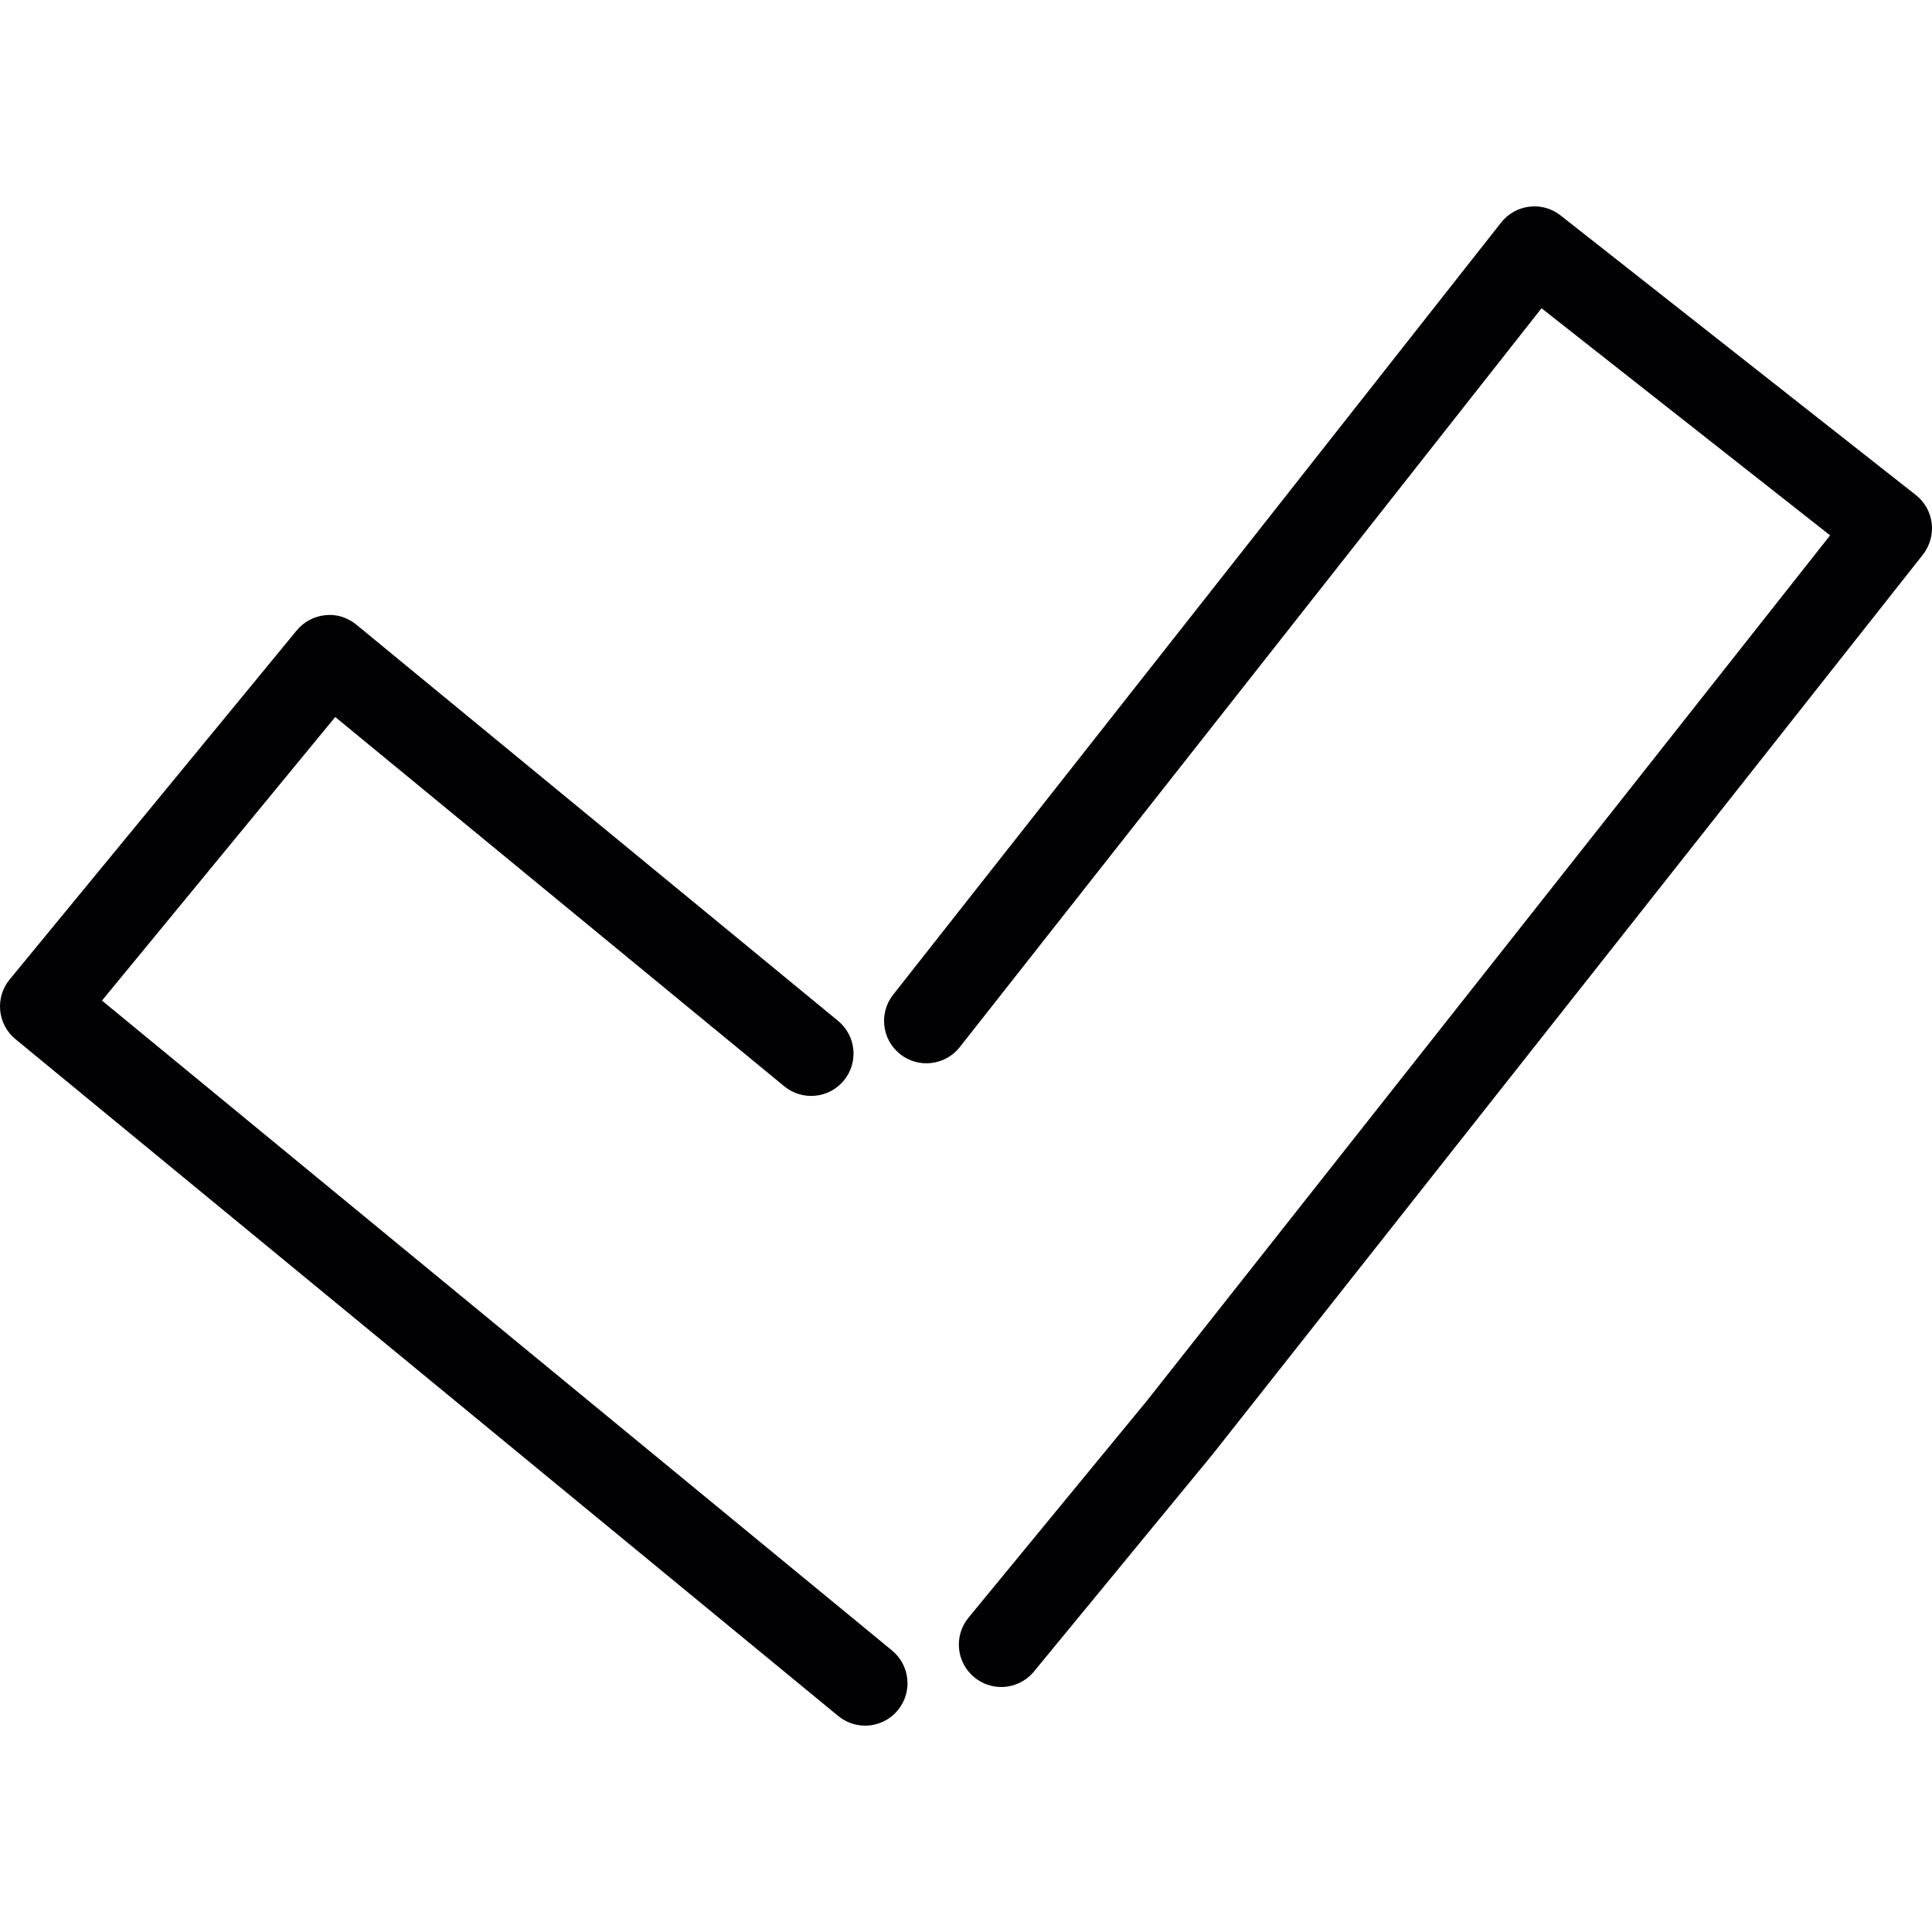
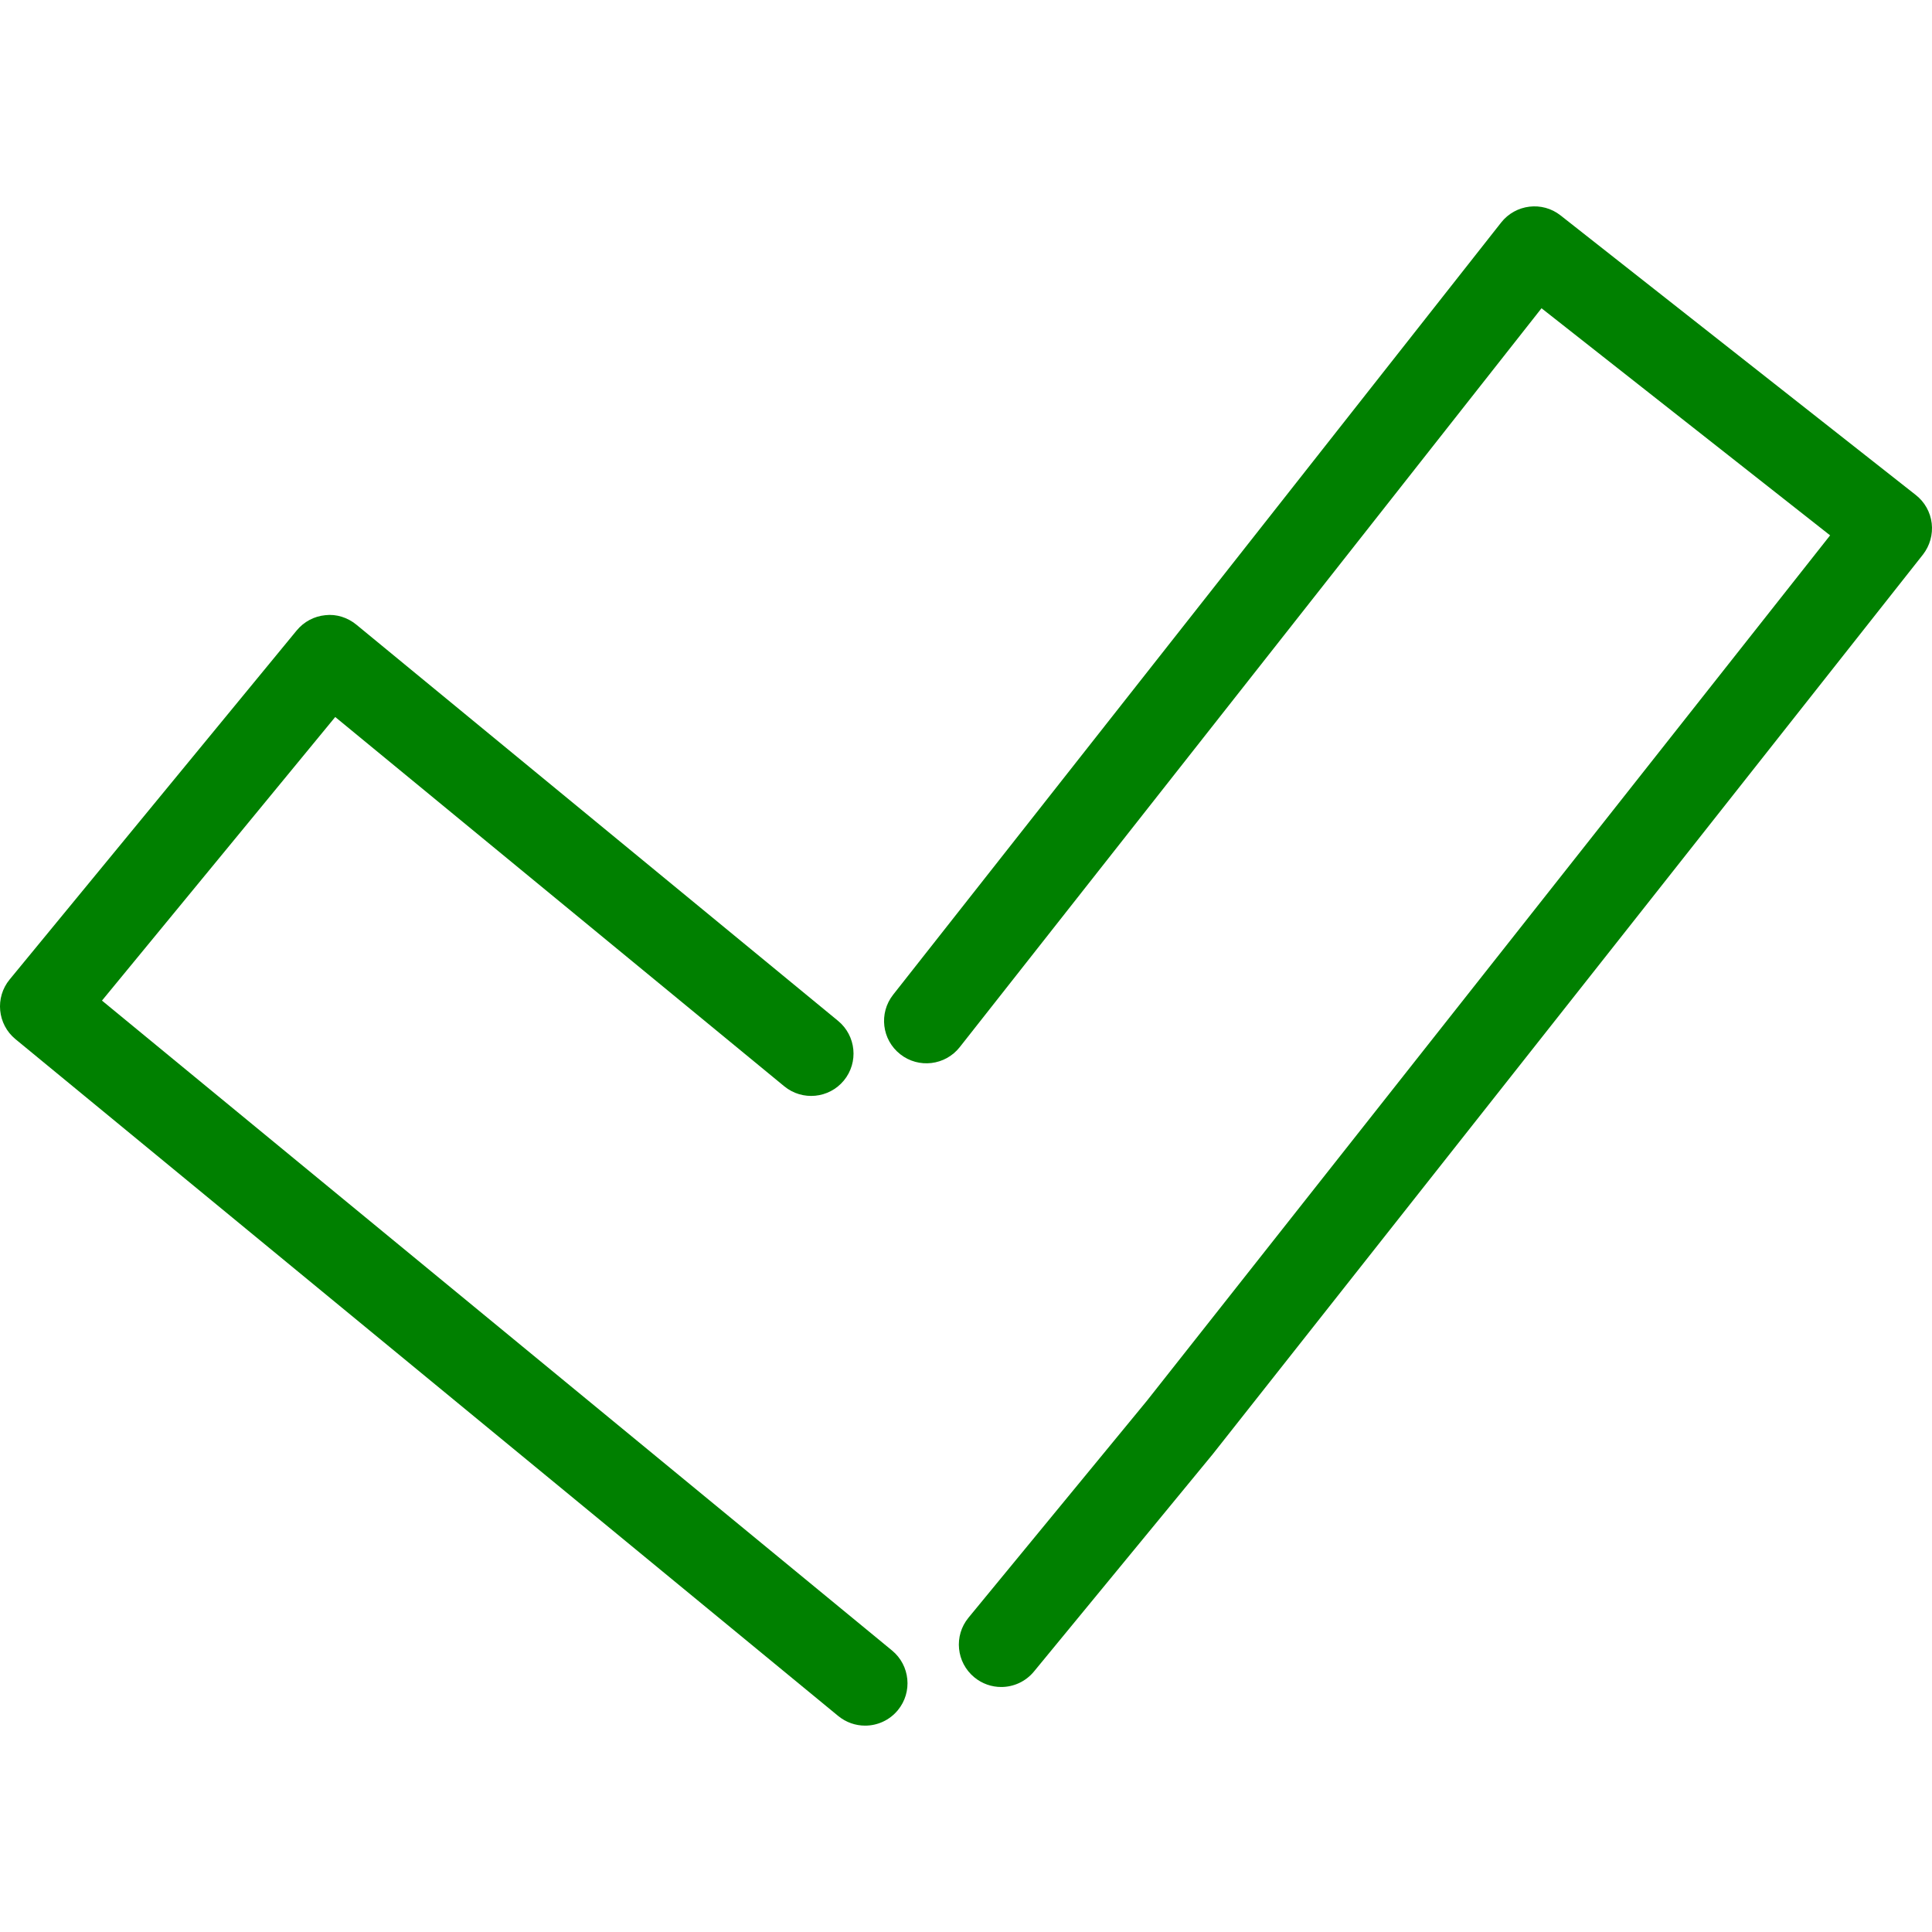
<svg xmlns="http://www.w3.org/2000/svg" version="1.1" id="Capa_1" x="0px" y="0px" viewBox="0 0 370.643 370.643" style="enable-background:new 0 0 370.643 370.643;" xml:space="preserve">
  <g>
-     <path style="fill:#010002;" d="M370.587,100.397c-0.252-2.146-1.349-4.097-3.048-5.43l-68.142-53.632   c-3.52-2.788-8.641-2.162-11.413,1.357L171.339,190.835c-2.772,3.528-2.17,8.633,1.366,11.413c3.528,2.78,8.633,2.162,11.413-1.357   L295.731,59.136l55.364,43.569l-131.09,166.051L185.8,310.342c-2.853,3.471-2.349,8.592,1.122,11.445   c1.512,1.244,3.333,1.853,5.154,1.853c2.349,0,4.674-1.016,6.283-2.967l34.311-41.716l136.235-172.562   C370.229,104.697,370.839,102.543,370.587,100.397z" />
-     <path style="fill:#010002;" d="M150.457,208.401c3.463,2.845,8.584,2.349,11.437-1.114c2.853-3.471,2.349-8.592-1.122-11.445   l-92.414-76.01c-1.666-1.366-3.829-2.065-5.942-1.813c-2.154,0.203-4.121,1.26-5.495,2.926L1.85,187.909   c-2.853,3.471-2.349,8.592,1.114,11.445L160.805,329.2c1.52,1.244,3.341,1.853,5.162,1.853c2.349,0,4.674-1.016,6.283-2.967   c2.853-3.463,2.349-8.592-1.114-11.445L19.563,191.957l44.748-54.405L150.457,208.401z" />
+     <path style="fill:green;" d="M370.587,100.397c-0.252-2.146-1.349-4.097-3.048-5.43l-68.142-53.632   c-3.52-2.788-8.641-2.162-11.413,1.357L171.339,190.835c-2.772,3.528-2.17,8.633,1.366,11.413c3.528,2.78,8.633,2.162,11.413-1.357   L295.731,59.136l55.364,43.569l-131.09,166.051L185.8,310.342c-2.853,3.471-2.349,8.592,1.122,11.445   c1.512,1.244,3.333,1.853,5.154,1.853c2.349,0,4.674-1.016,6.283-2.967l34.311-41.716l136.235-172.562   C370.229,104.697,370.839,102.543,370.587,100.397z" />
+     <path style="fill:green;" d="M150.457,208.401c3.463,2.845,8.584,2.349,11.437-1.114c2.853-3.471,2.349-8.592-1.122-11.445   l-92.414-76.01c-1.666-1.366-3.829-2.065-5.942-1.813c-2.154,0.203-4.121,1.26-5.495,2.926L1.85,187.909   c-2.853,3.471-2.349,8.592,1.114,11.445L160.805,329.2c1.52,1.244,3.341,1.853,5.162,1.853c2.349,0,4.674-1.016,6.283-2.967   c2.853-3.463,2.349-8.592-1.114-11.445L19.563,191.957l44.748-54.405L150.457,208.401z" />
  </g>
  <g>
</g>
  <g>
</g>
  <g>
</g>
  <g>
</g>
  <g>
</g>
  <g>
</g>
  <g>
</g>
  <g>
</g>
  <g>
</g>
  <g>
</g>
  <g>
</g>
  <g>
</g>
  <g>
</g>
  <g>
</g>
  <g>
</g>
</svg>
